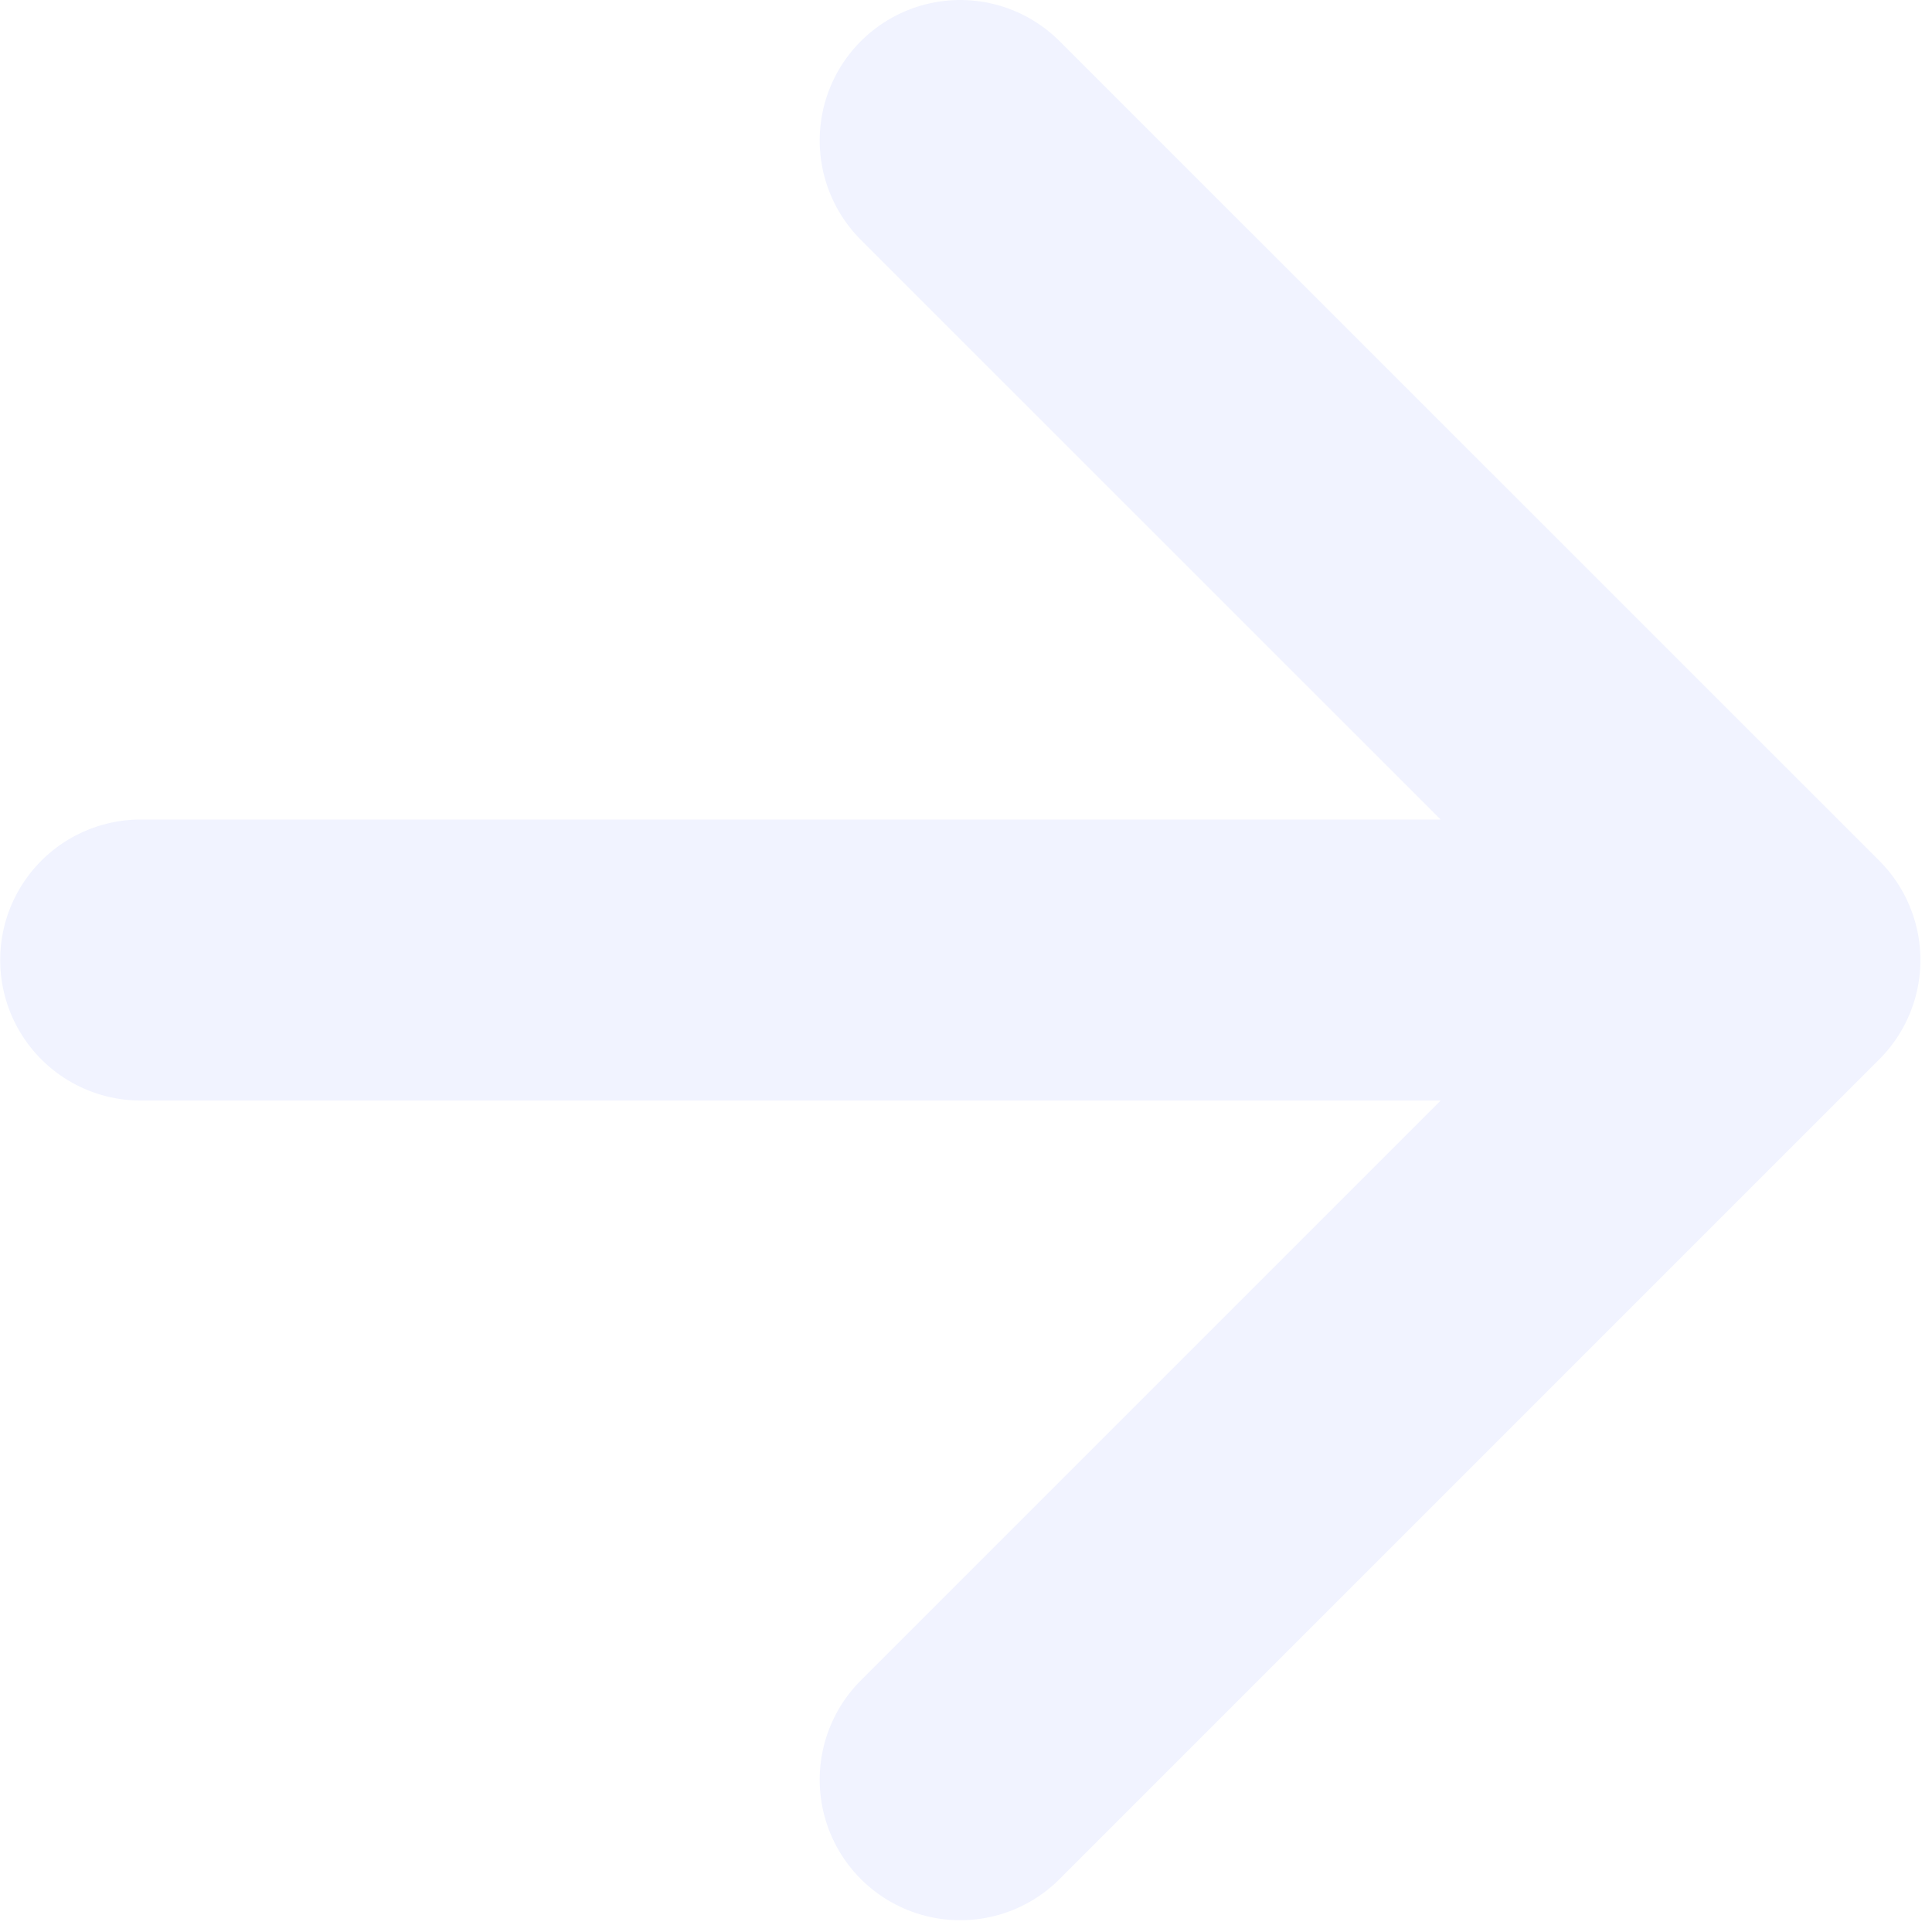
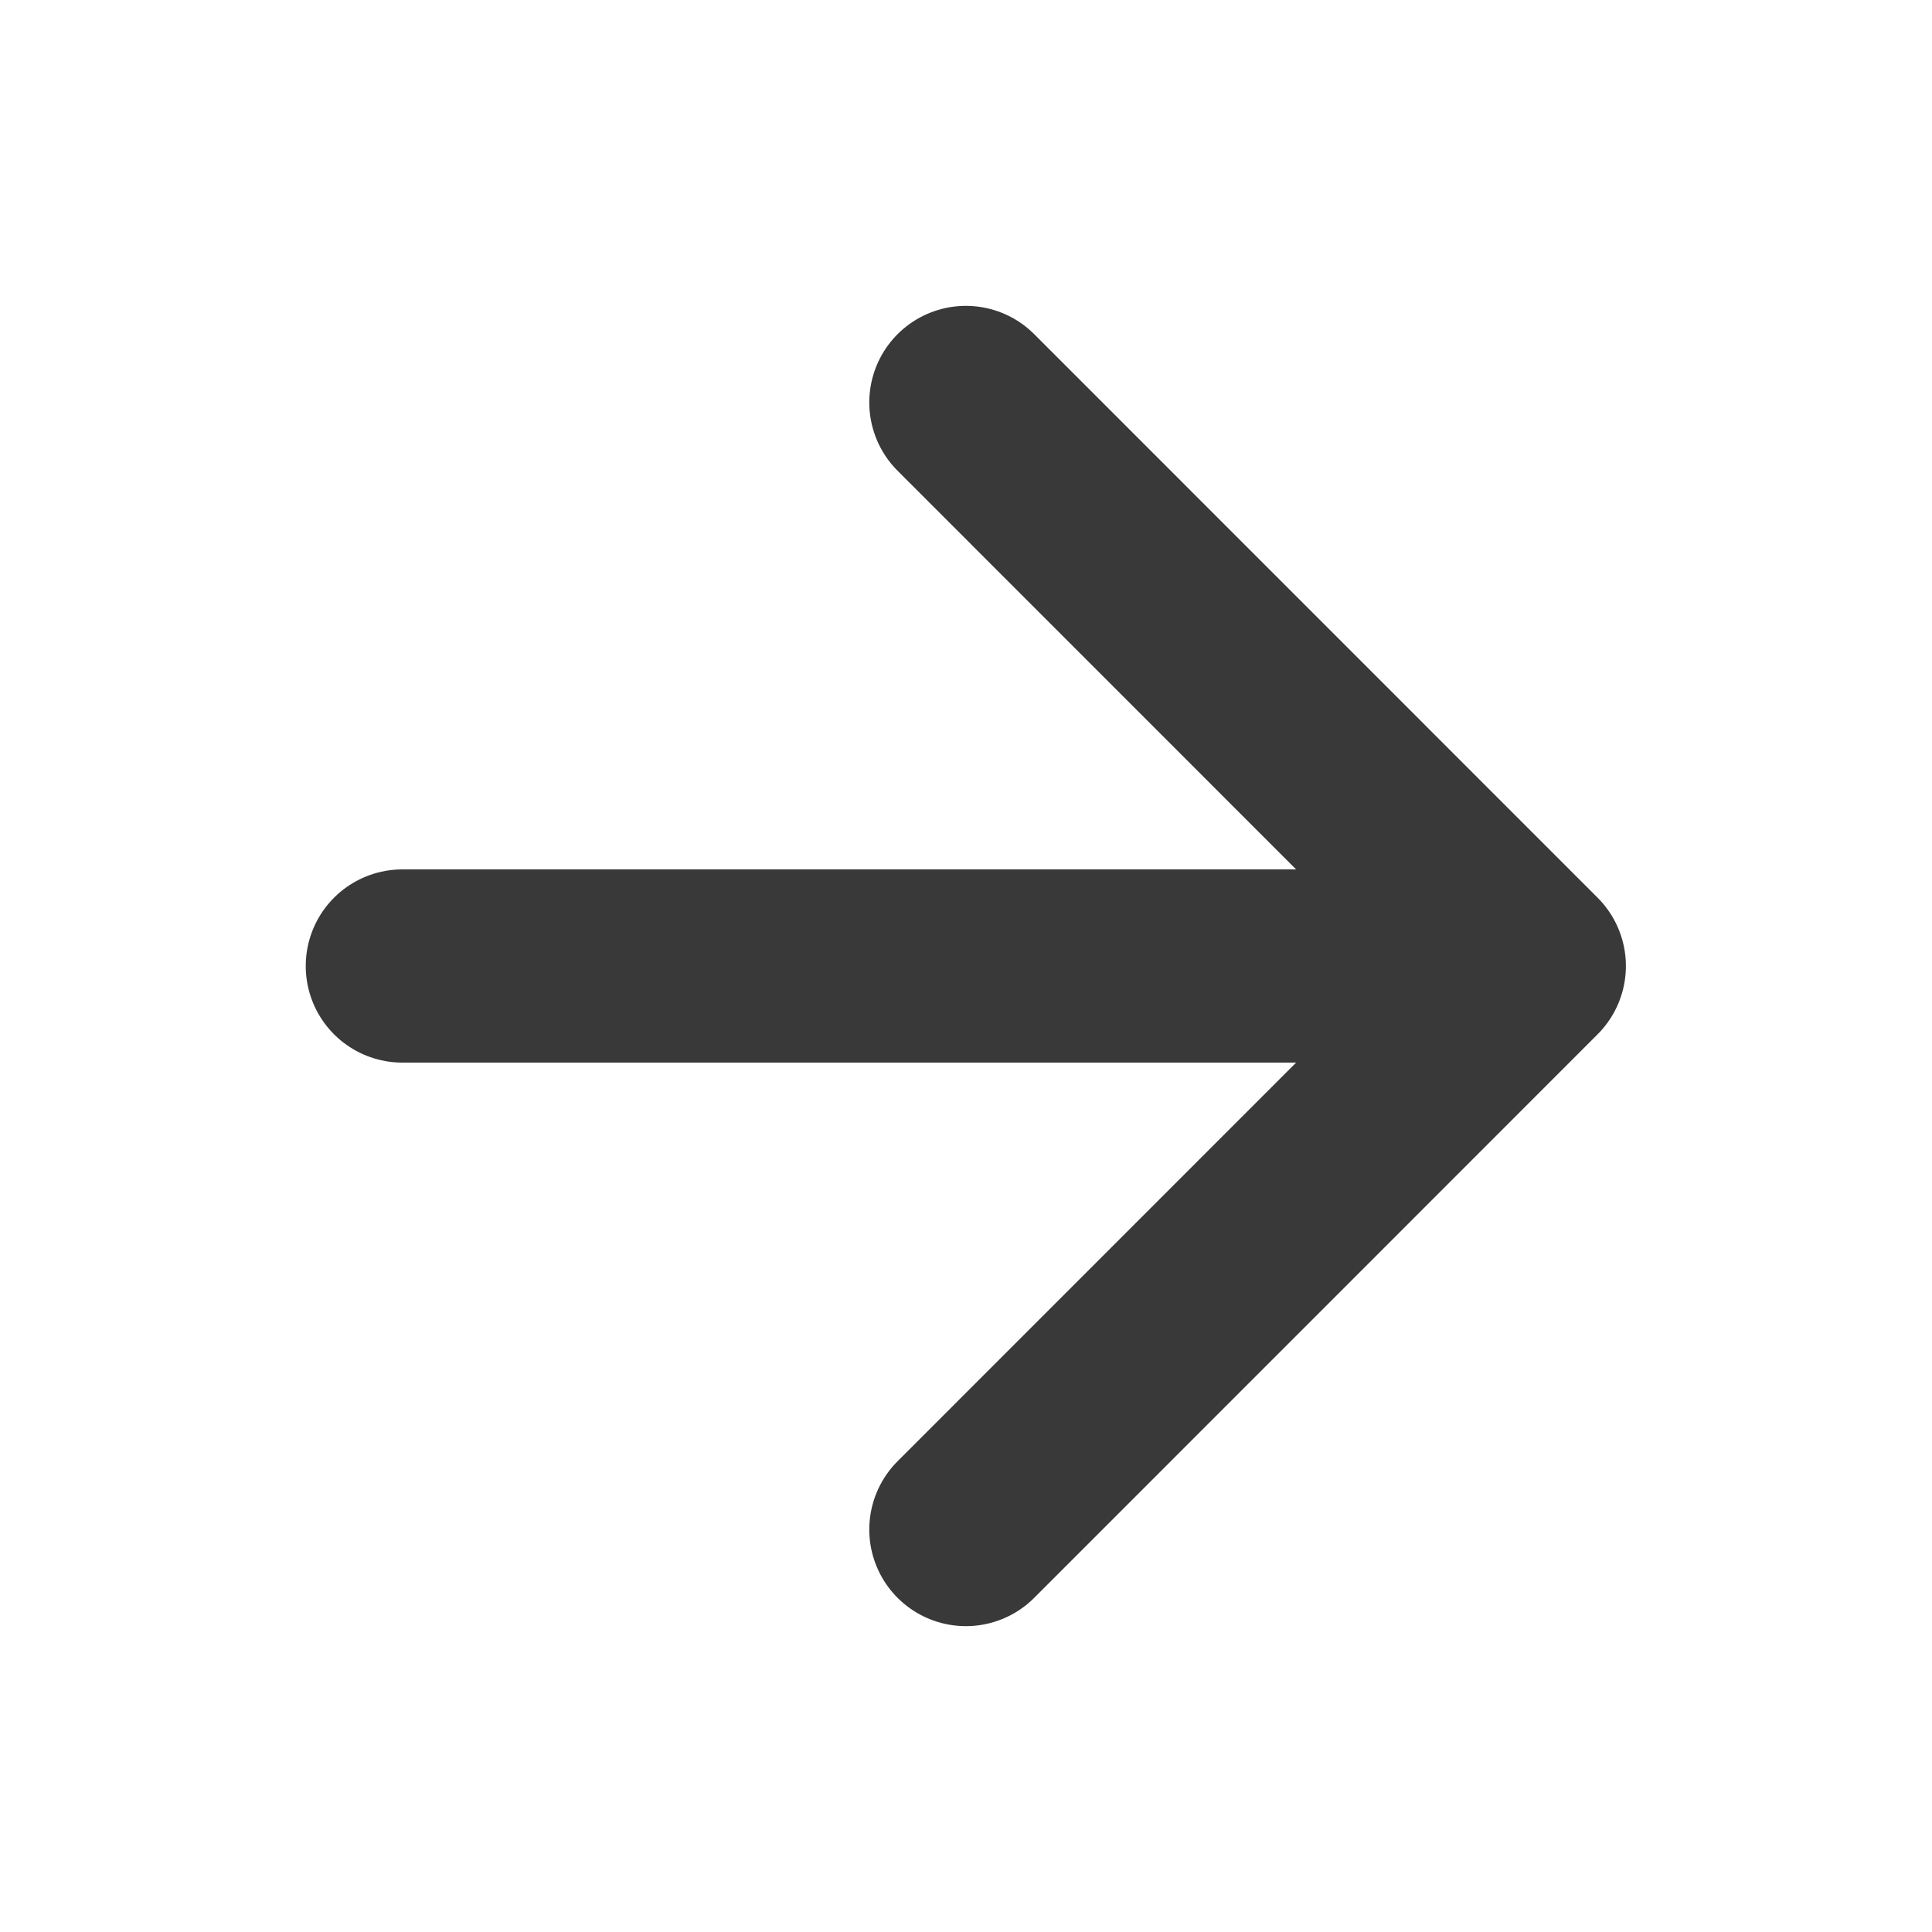
- <svg xmlns="http://www.w3.org/2000/svg" width="11" height="11" viewBox="0 0 11 11" fill="none">
-   <path d="M0.801 5.466H10.134M10.134 5.466L5.467 0.8M10.134 5.466L5.467 10.133" stroke="#F1F3FF" stroke-width="1.6" stroke-linecap="round" stroke-linejoin="round" />
+ <svg xmlns="http://www.w3.org/2000/svg" width="16" height="16" viewBox="0 0 16 16" fill="none">
+   <path d="M3.332 8H12.665M12.665 8L7.999 3.333M12.665 8L7.999 12.667" stroke="#393939" stroke-width="1.6" stroke-linecap="round" stroke-linejoin="round" />
</svg>
